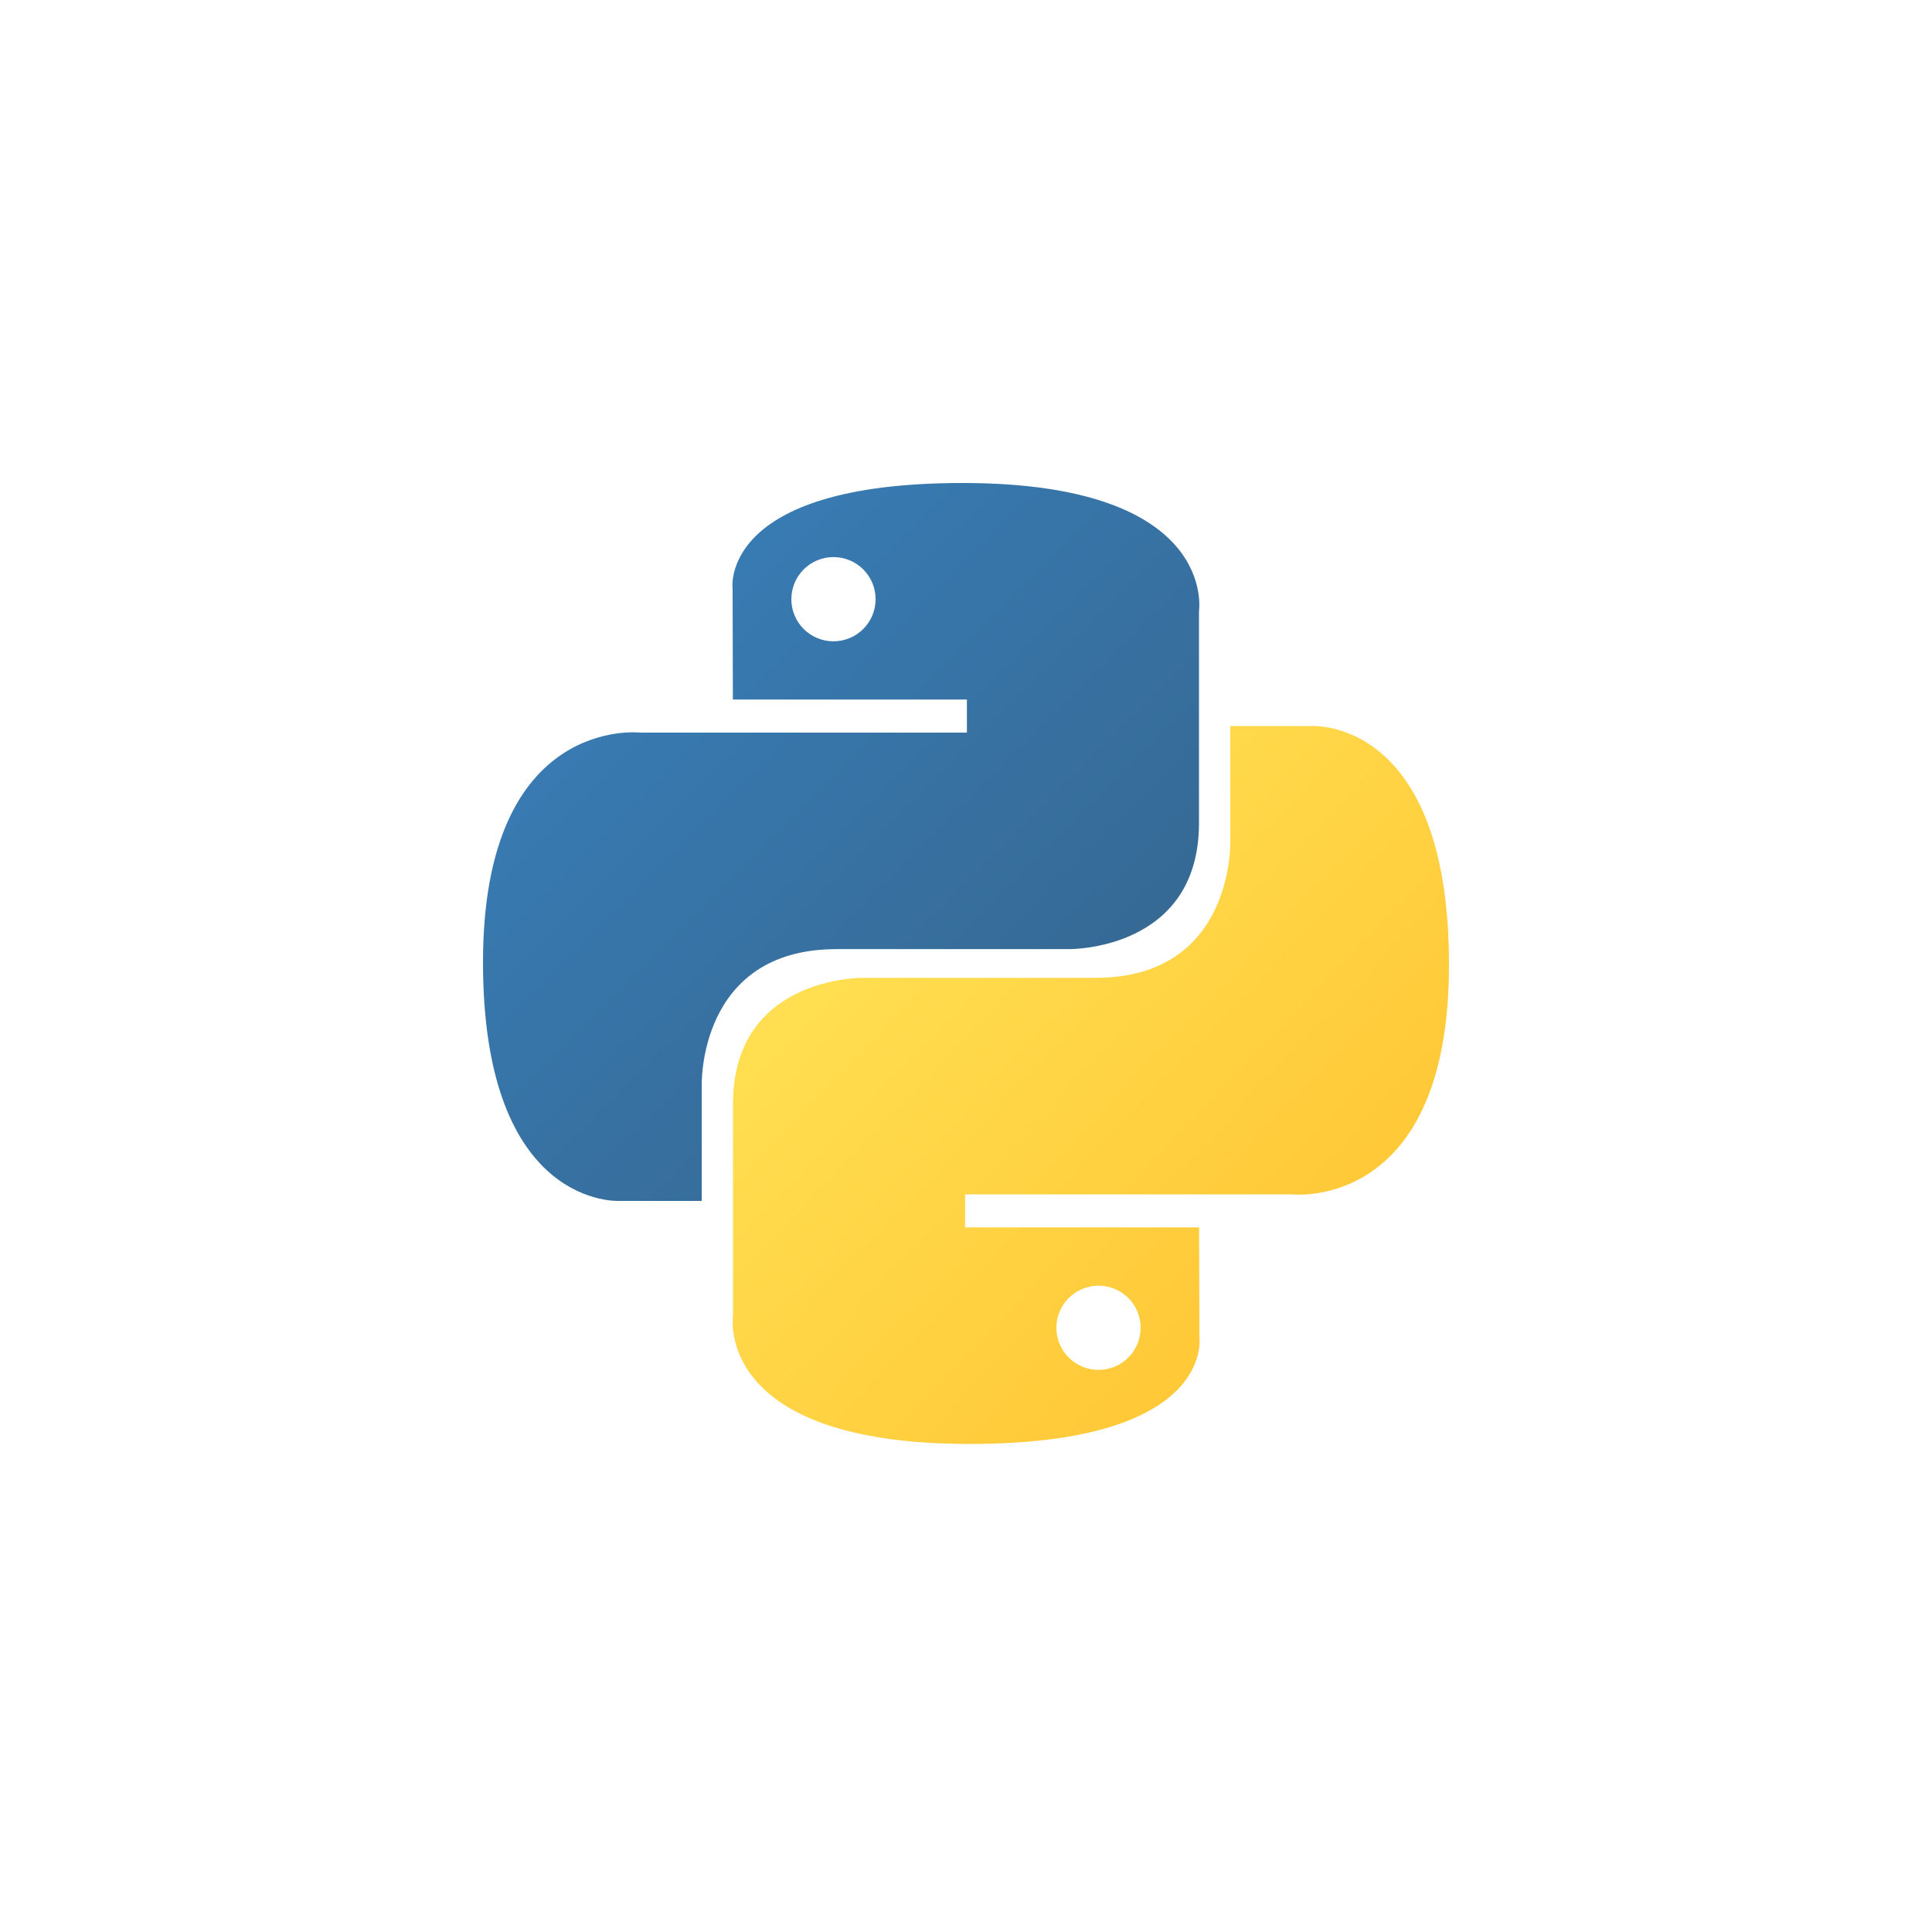
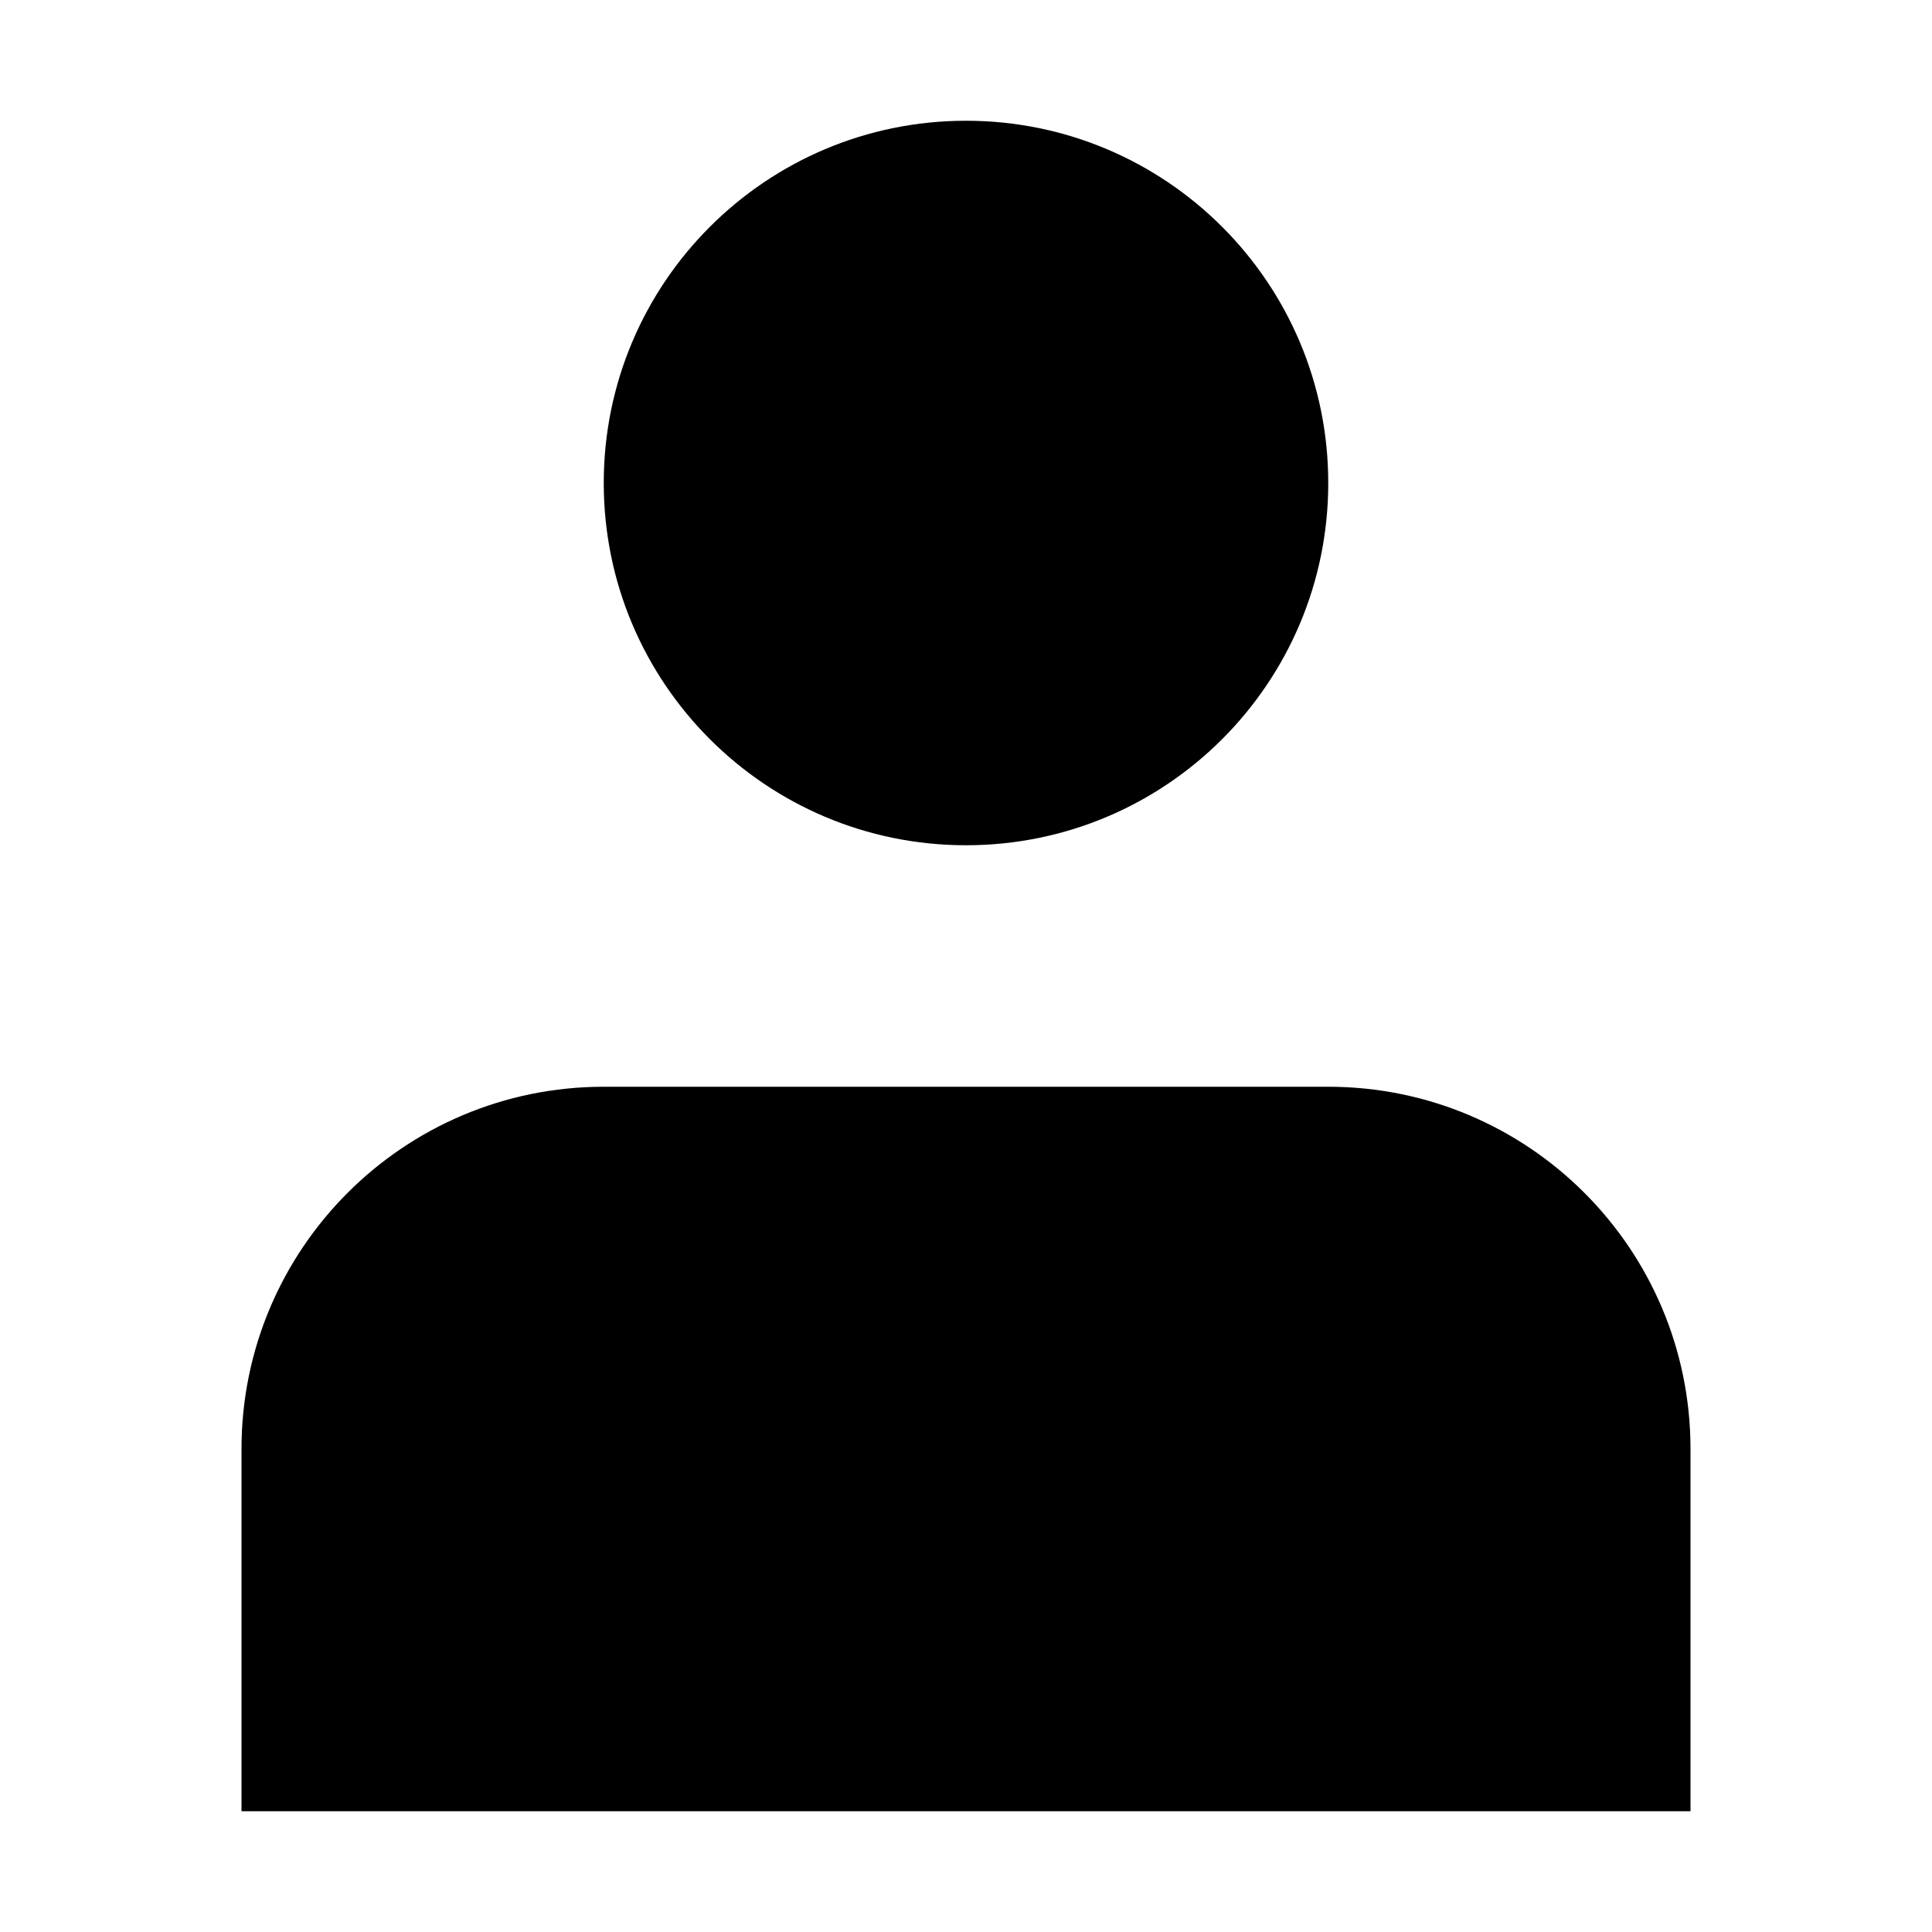
- <svg xmlns="http://www.w3.org/2000/svg" width="800px" height="800px" viewBox="0 0 64 64" fill="none">
-   <path d="M31.885 16c-8.124 0-7.617 3.523-7.617 3.523l.01 3.65h7.752v1.095H21.197S16 23.678 16 31.876c0 8.196 4.537 7.906 4.537 7.906h2.708v-3.804s-.146-4.537 4.465-4.537h7.688s4.32.07 4.32-4.175v-7.019S40.374 16 31.885 16zm-4.275 2.454c.771 0 1.395.624 1.395 1.395s-.624 1.395-1.395 1.395a1.393 1.393 0 0 1-1.395-1.395c0-.771.624-1.395 1.395-1.395z" fill="url(#a)" />
-   <path d="M32.115 47.833c8.124 0 7.617-3.523 7.617-3.523l-.01-3.65H31.97v-1.095h10.832S48 40.155 48 31.958c0-8.197-4.537-7.906-4.537-7.906h-2.708v3.803s.146 4.537-4.465 4.537h-7.688s-4.32-.07-4.32 4.175v7.019s-.656 4.247 7.833 4.247zm4.275-2.454a1.393 1.393 0 0 1-1.395-1.395c0-.77.624-1.394 1.395-1.394s1.395.623 1.395 1.394c0 .772-.624 1.395-1.395 1.395z" fill="url(#b)" />
-   <defs>
-     <linearGradient id="a" x1="19.075" y1="18.782" x2="34.898" y2="34.658" gradientUnits="userSpaceOnUse">
-       <stop stop-color="#387EB8" />
-       <stop offset="1" stop-color="#366994" />
-     </linearGradient>
-     <linearGradient id="b" x1="28.809" y1="28.882" x2="45.803" y2="45.163" gradientUnits="userSpaceOnUse">
-       <stop stop-color="#FFE052" />
-       <stop offset="1" stop-color="#FFC331" />
-     </linearGradient>
-   </defs>
+ <svg xmlns="http://www.w3.org/2000/svg" width="800px" height="800px" viewBox="0 0 16 16" fill="none">
+   <path d="M8 7C9.657 7 11 5.657 11 4C11 2.343 9.657 1 8 1C6.343 1 5 2.343 5 4C5 5.657 6.343 7 8 7Z" fill="#000000" />
+   <path d="M14 12C14 10.343 12.657 9 11 9H5C3.343 9 2 10.343 2 12V15H14V12Z" fill="#000000" />
</svg>
